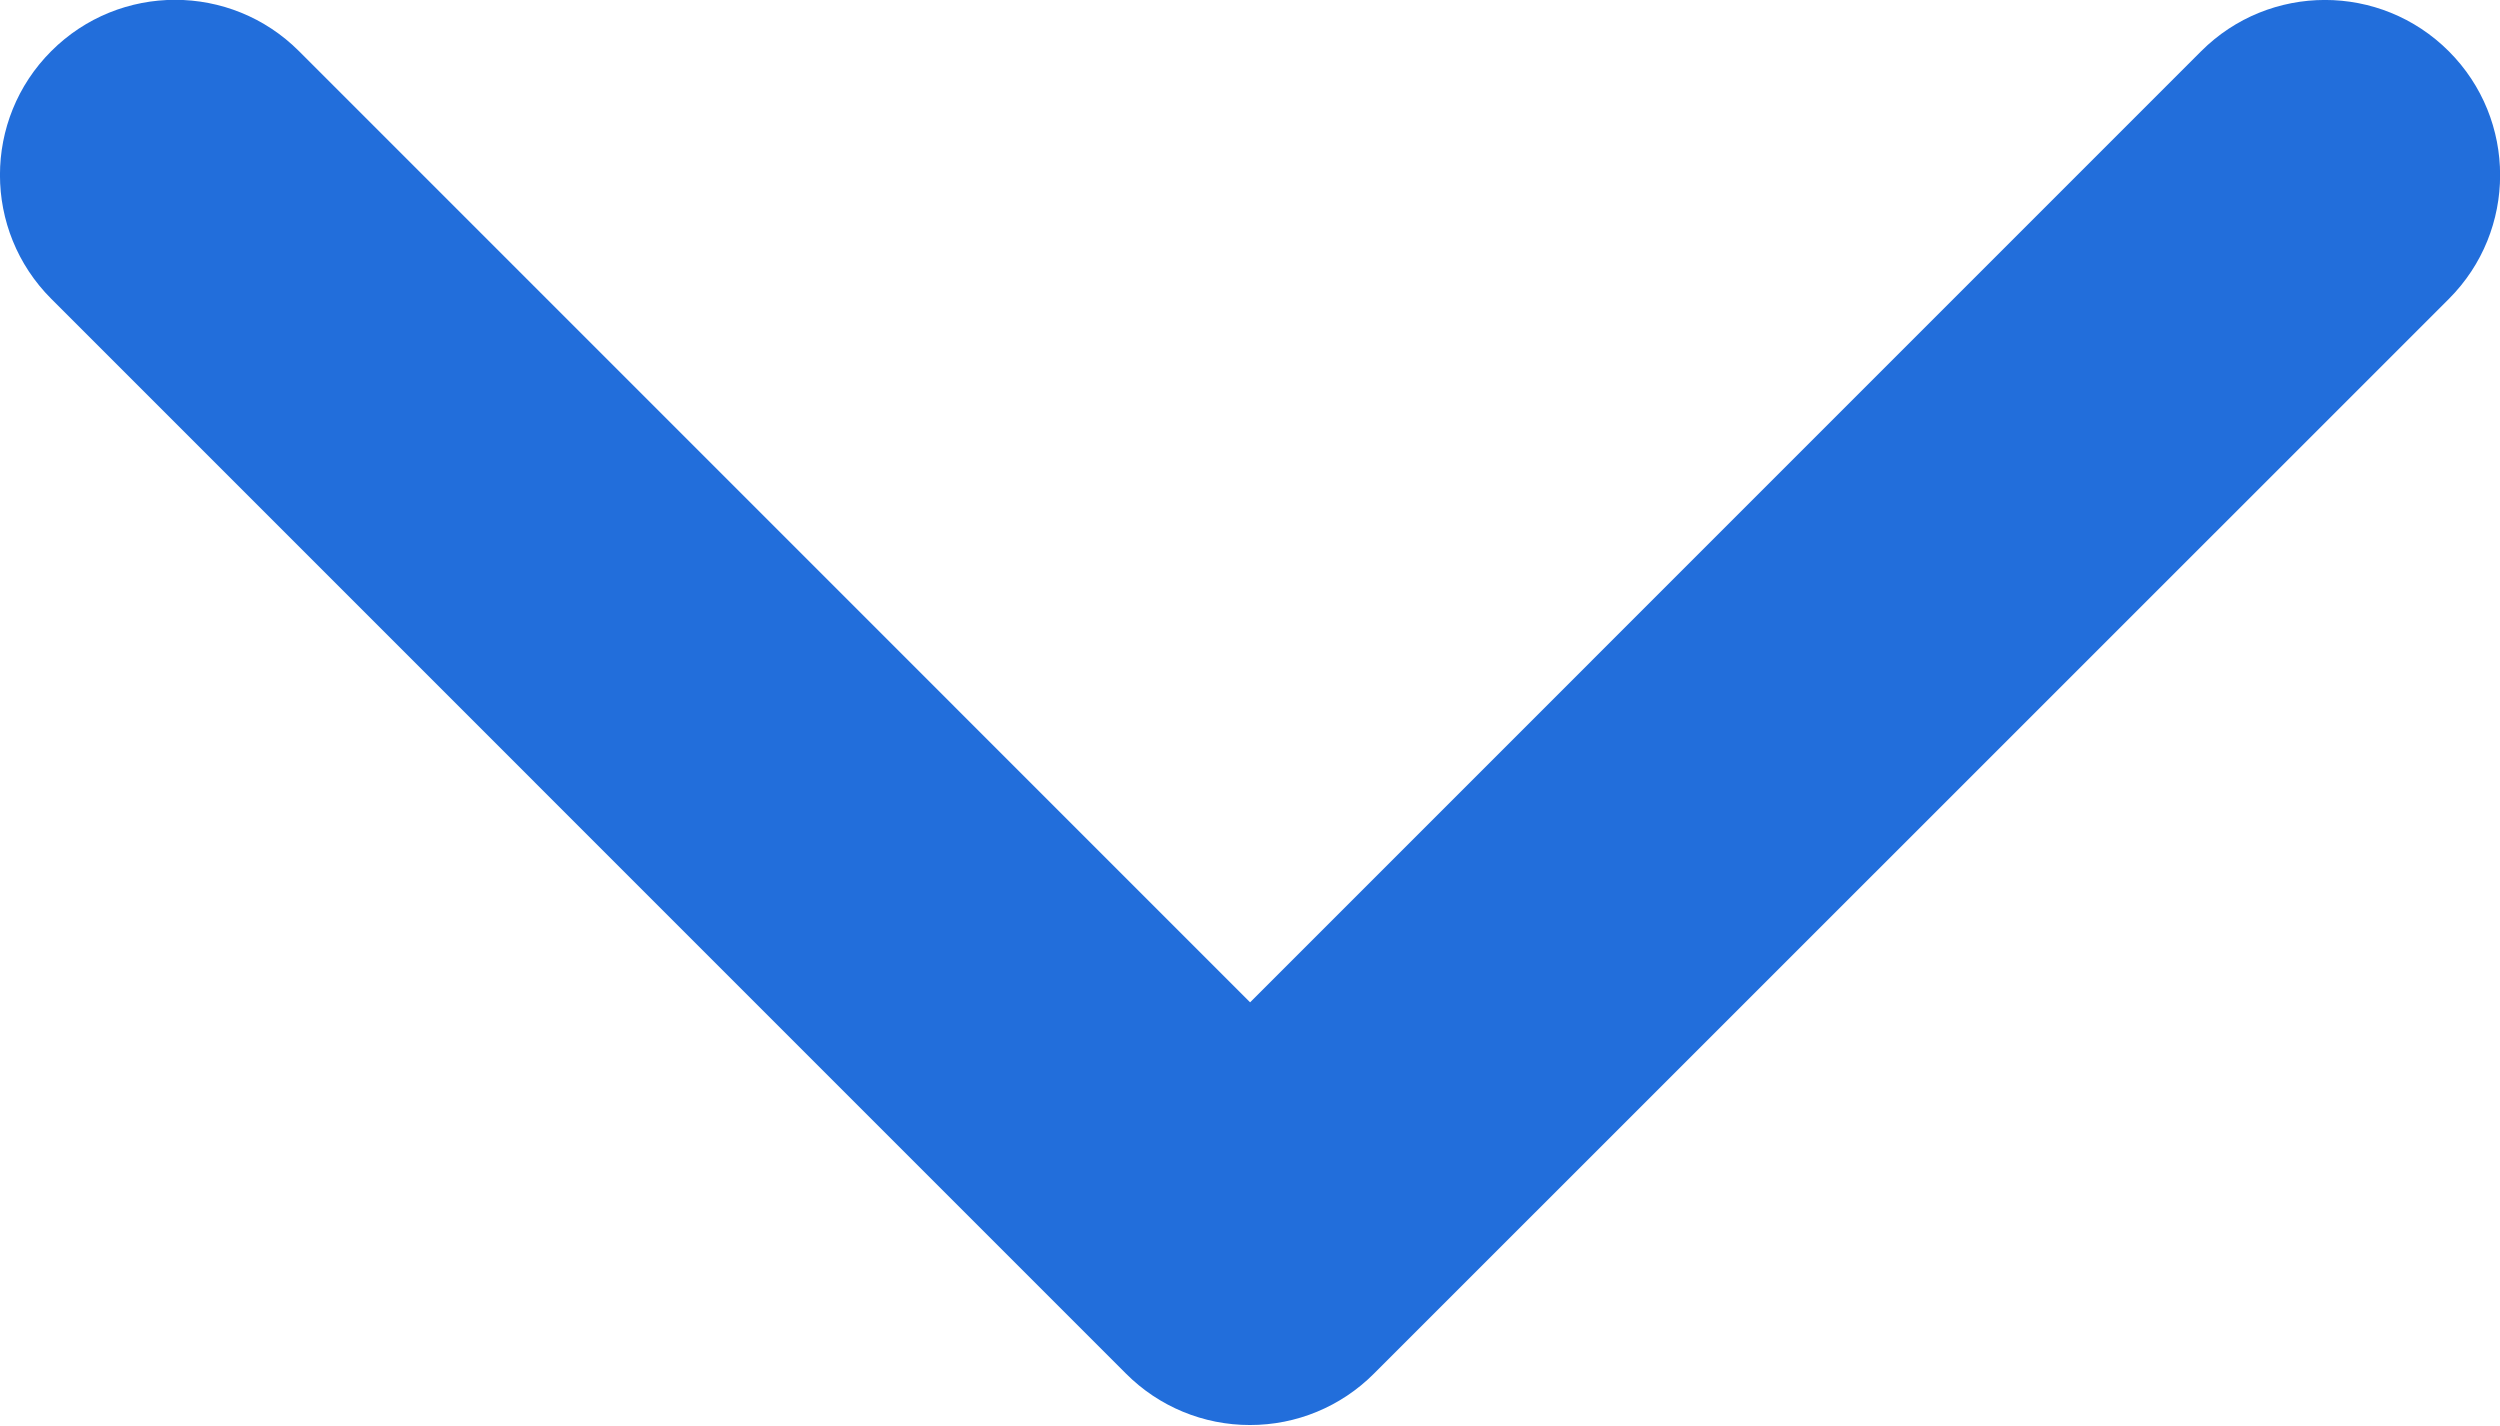
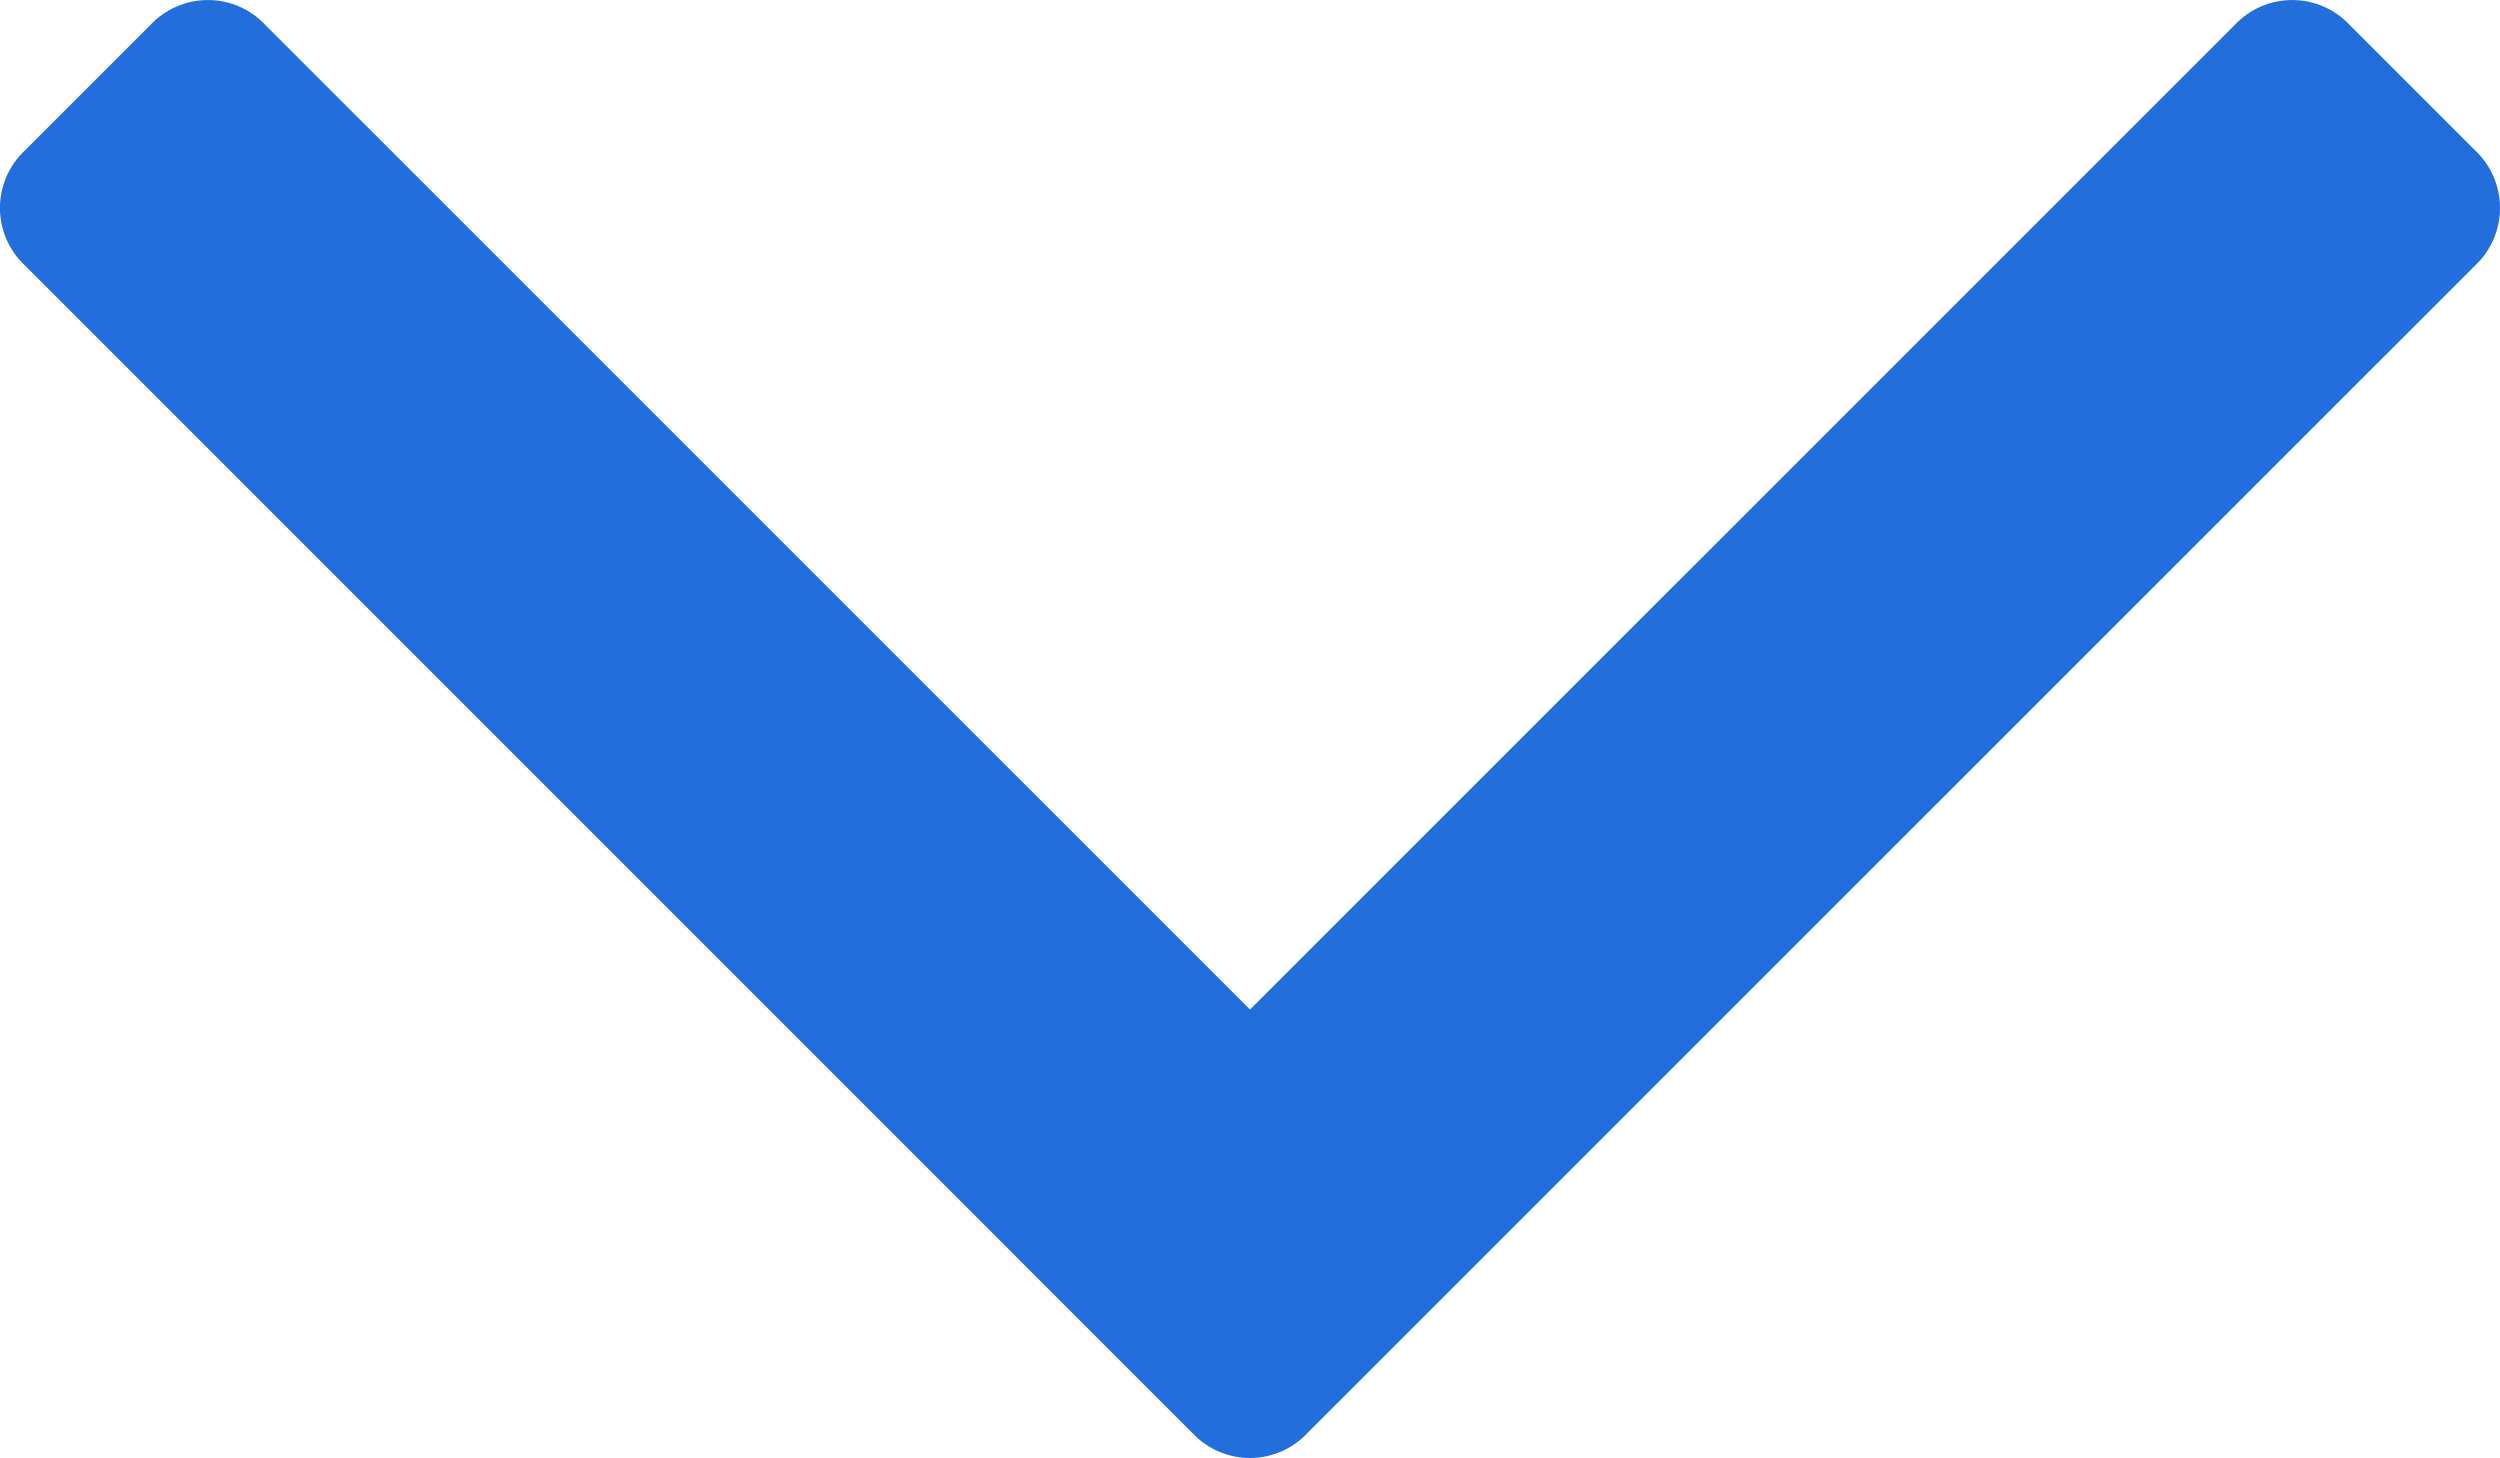
- <svg xmlns="http://www.w3.org/2000/svg" width="36.333" height="20.71" viewBox="0 0 36.333 20.71">
-   <defs>
-     <style>.a{fill:#226edb;}</style>
-   </defs>
-   <g transform="translate(-0.001 -97.141)">
-     <path class="a" d="M18.167,117.851a2.537,2.537,0,0,1-1.8-.745L.746,101.484a2.544,2.544,0,0,1,3.6-3.6l13.823,13.824L31.99,97.886a2.544,2.544,0,1,1,3.6,3.6L19.966,117.107A2.537,2.537,0,0,1,18.167,117.851Z" transform="translate(0 0)" />
+ <svg xmlns="http://www.w3.org/2000/svg" width="33.56" height="19.572" viewBox="0 0 33.56 19.572">
+   <g id="flecha-de-angulo-hacia-abajo" transform="translate(0 -59.382)">
+     <path id="Path_298" data-name="Path 298" d="M33.225,61.4l-1.681-1.681a1.057,1.057,0,0,0-1.547,0L16.78,72.934,3.564,59.719a1.057,1.057,0,0,0-1.547,0L.336,61.4a1.057,1.057,0,0,0,0,1.547l15.67,15.671a1.057,1.057,0,0,0,1.546,0L33.225,62.947a1.06,1.06,0,0,0,0-1.547Z" transform="translate(0)" fill="#226edb" />
  </g>
</svg>
